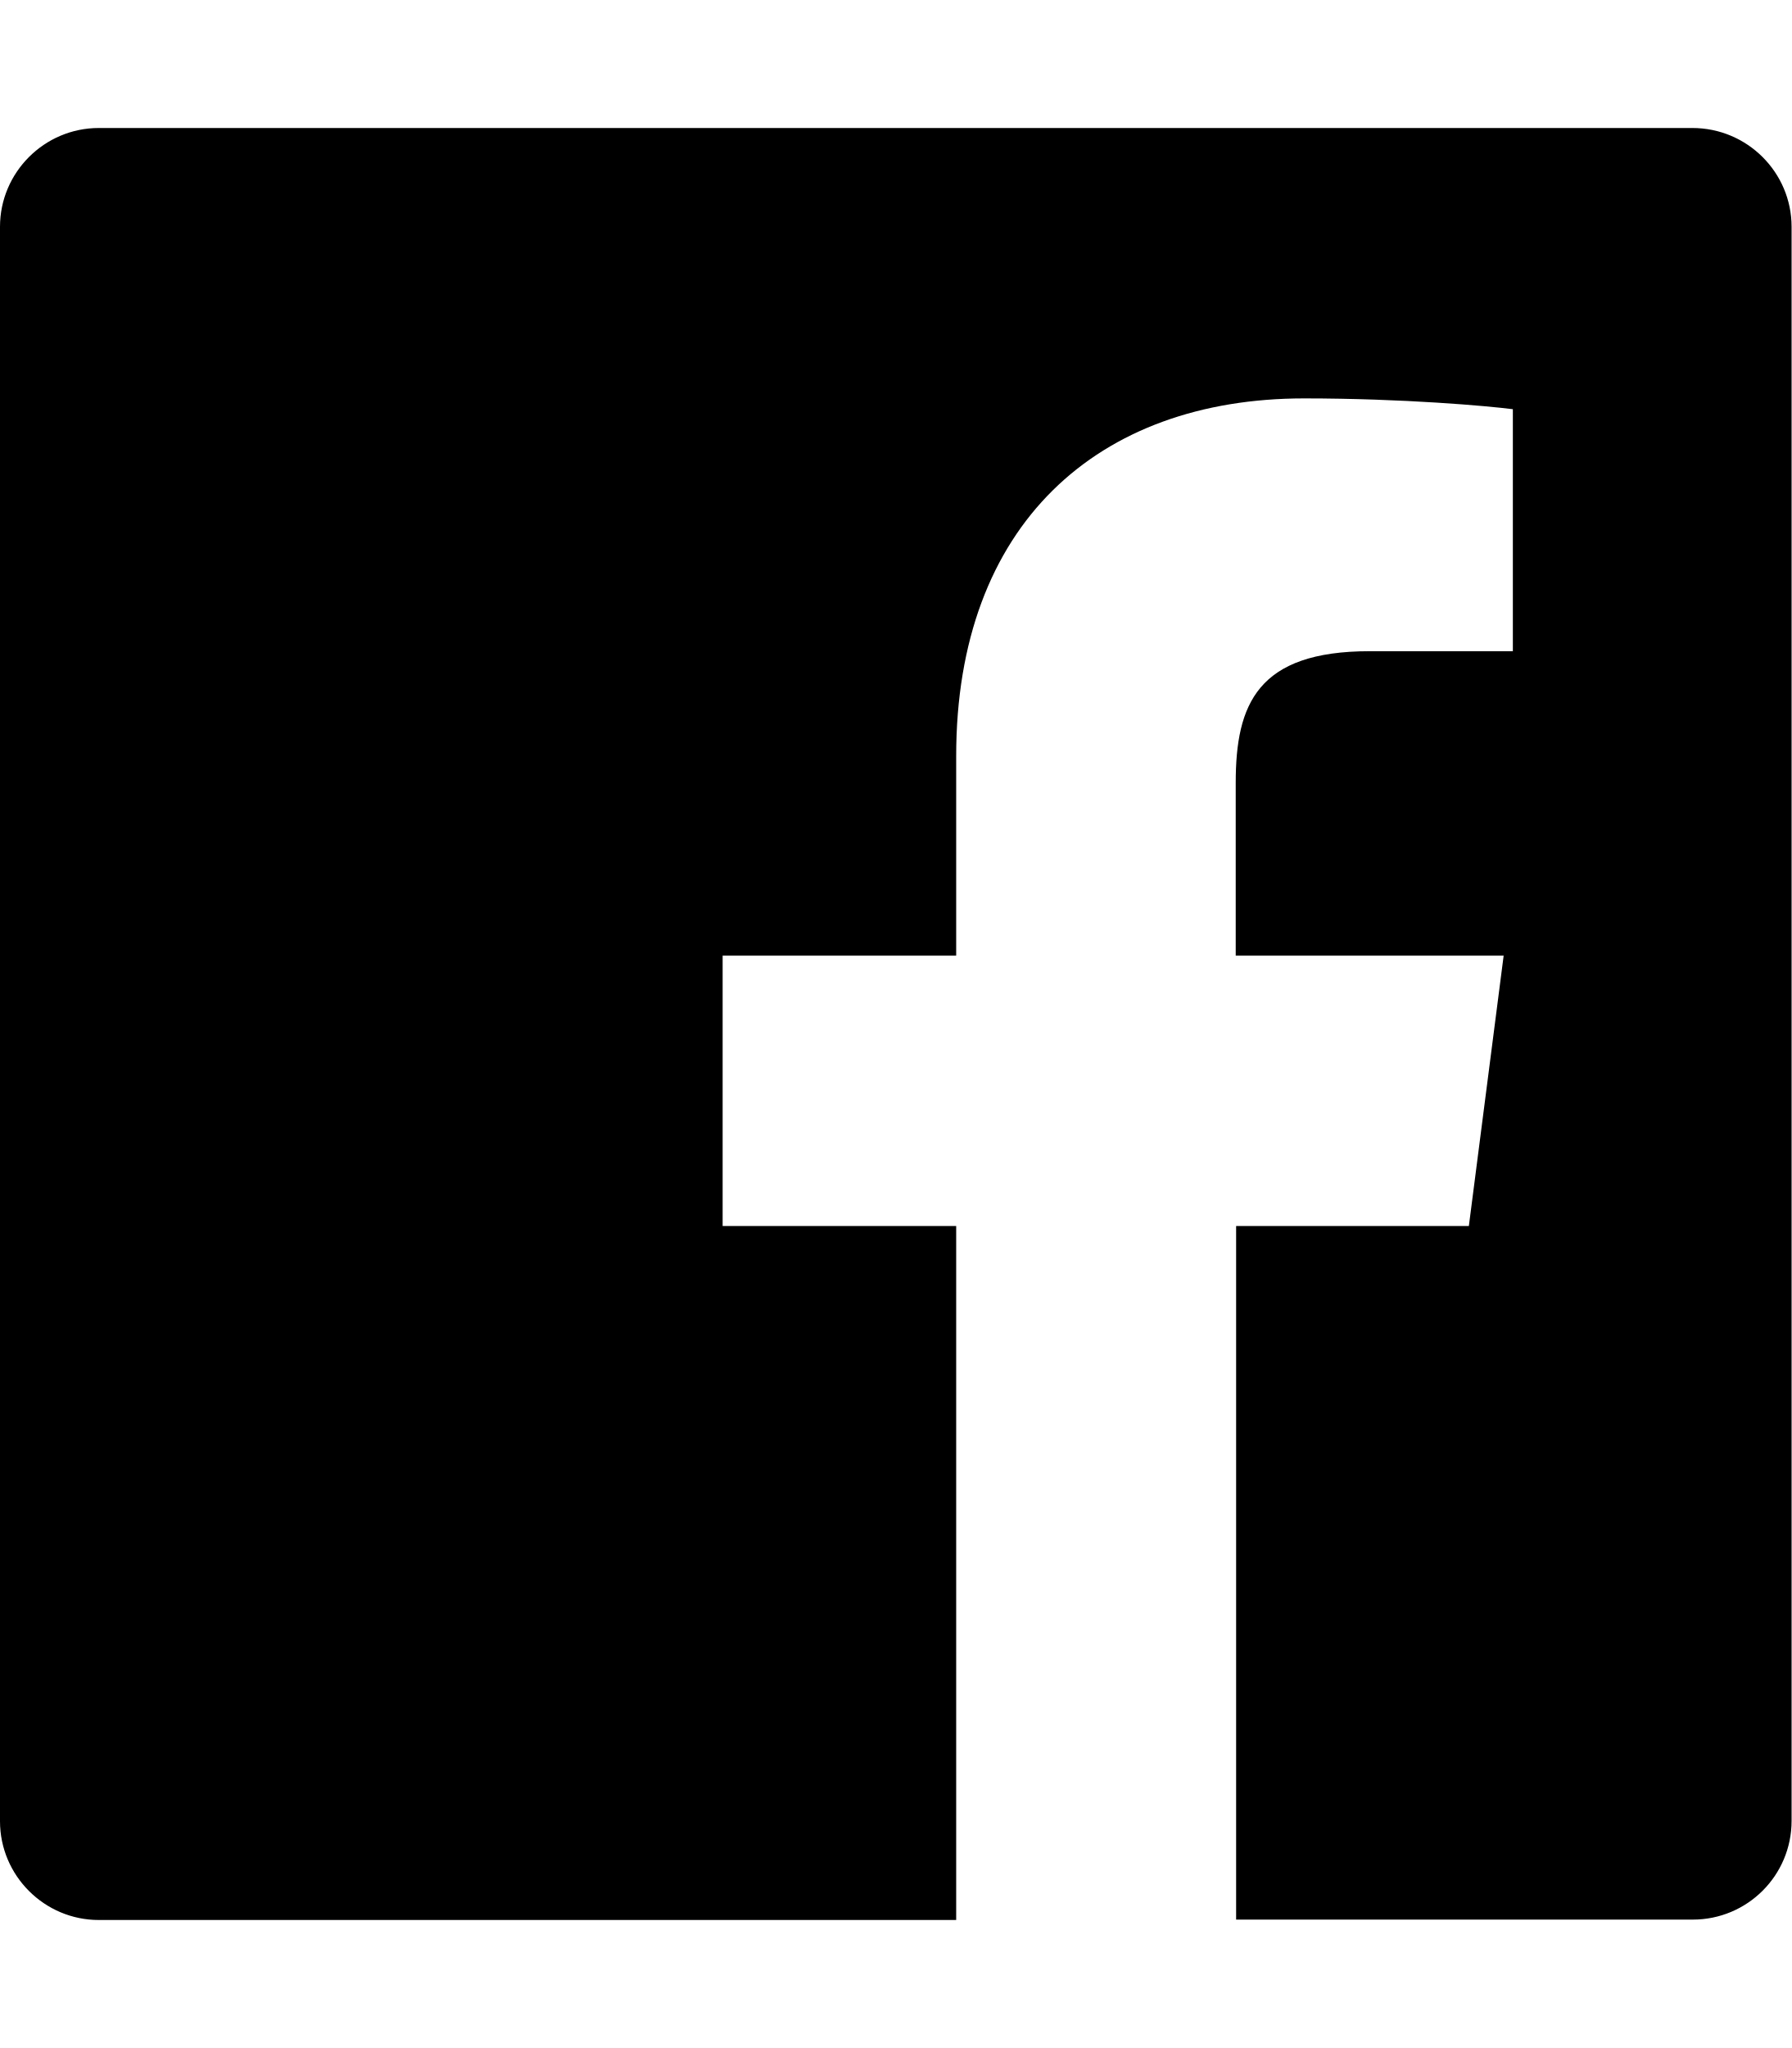
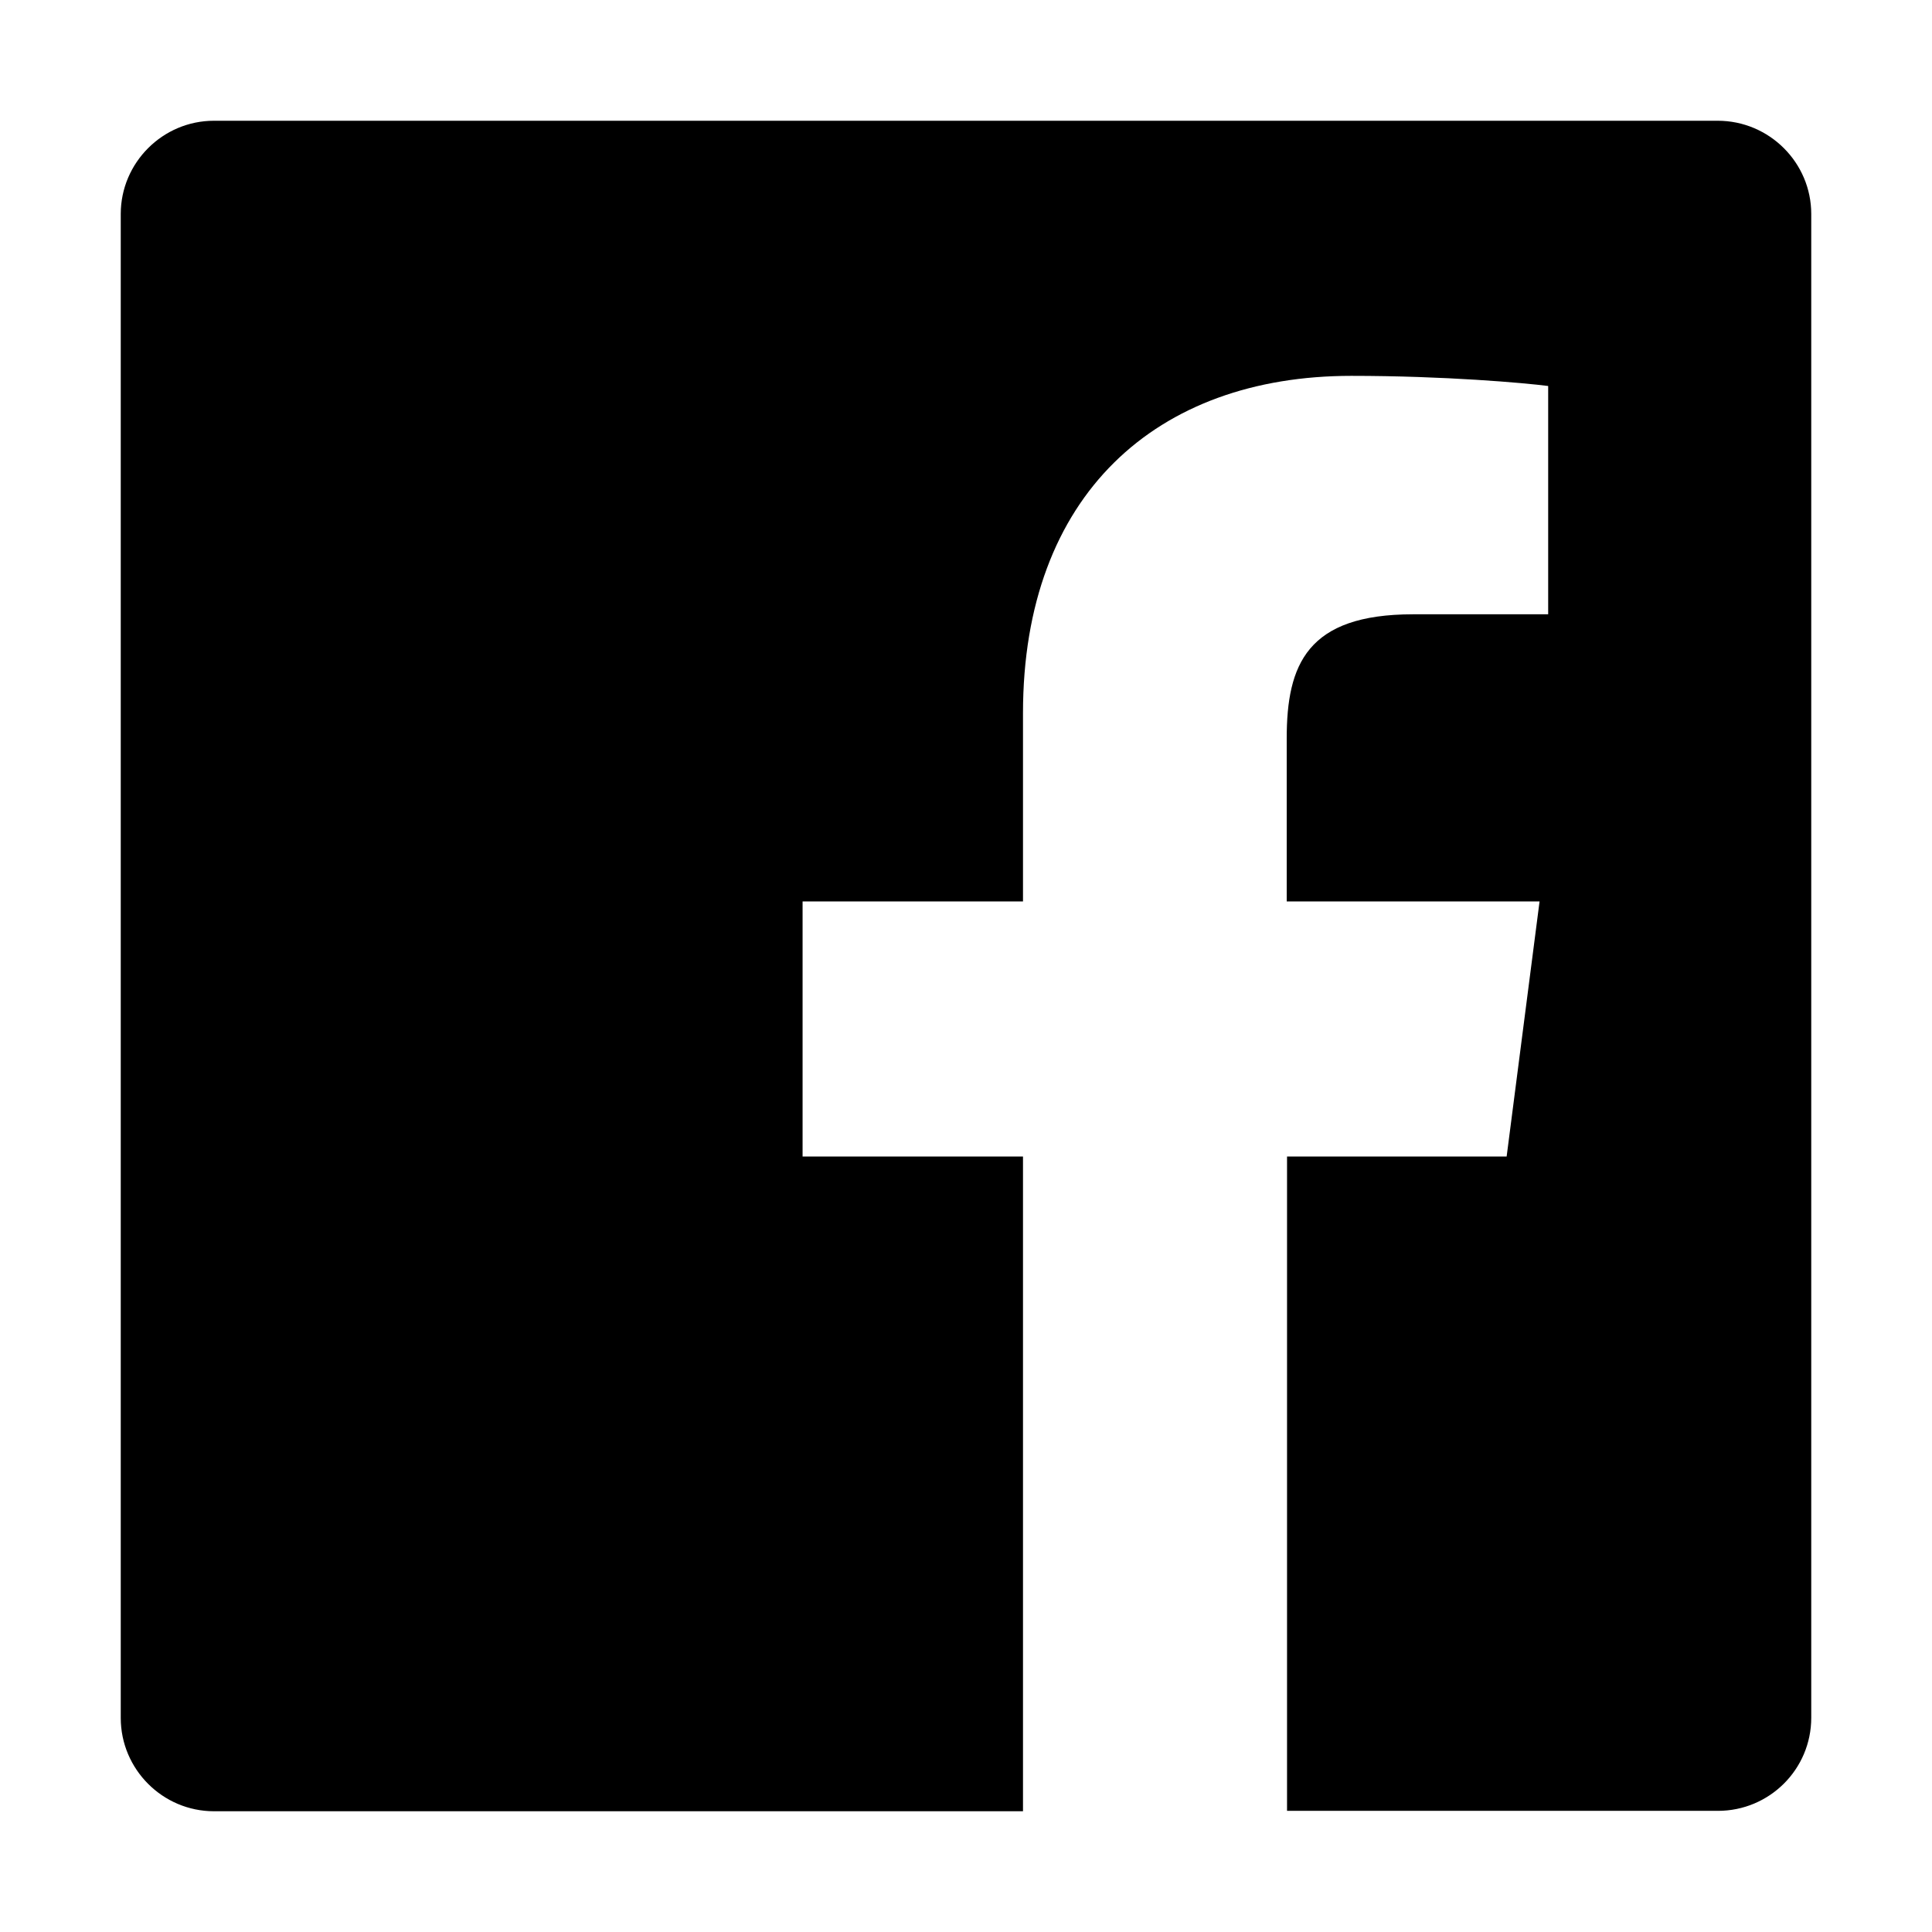
- <svg xmlns="http://www.w3.org/2000/svg" viewBox="0 0 448 512">
-   <path d="M448 56.7v398.5c0 13.7-11.1 24.7-24.7 24.7H309.1V306.5h58.2l8.7-67.6h-67v-43.2c0-19.6 5.4-32.9 33.5-32.9h35.8v-60.5c-6.2-.8-27.4-2.7-52.2-2.7-51.6 0-87 31.5-87 89.4v49.9h-58.4v67.6h58.4V480H24.7C11.1 480 0 468.9 0 455.3V56.7C0 43.1 11.1 32 24.7 32h398.5c13.7 0 24.8 11.1 24.8 24.7z" />
+ <svg xmlns="http://www.w3.org/2000/svg" version="1.1" id="icon_facebook" x="0px" y="0px" width="24px" height="24px" viewBox="0 0 24 24" enable-background="new 0 0 24 24" xml:space="preserve">
+   <path d="M22.5,2.658v18.68c0,0.642-0.521,1.157-1.159,1.157h-5.353v-8.128h2.728l0.409-3.169h-3.141V9.173  c0-0.918,0.253-1.542,1.57-1.542h1.678V4.795c-0.291-0.038-1.284-0.126-2.446-0.126c-2.419,0-4.078,1.477-4.078,4.19v2.339H9.97  v3.169h2.738V22.5H2.658c-0.637,0-1.158-0.521-1.158-1.159V2.658C1.5,2.021,2.021,1.5,2.658,1.5h18.68  C21.979,1.5,22.5,2.021,22.5,2.658z" />
</svg>
